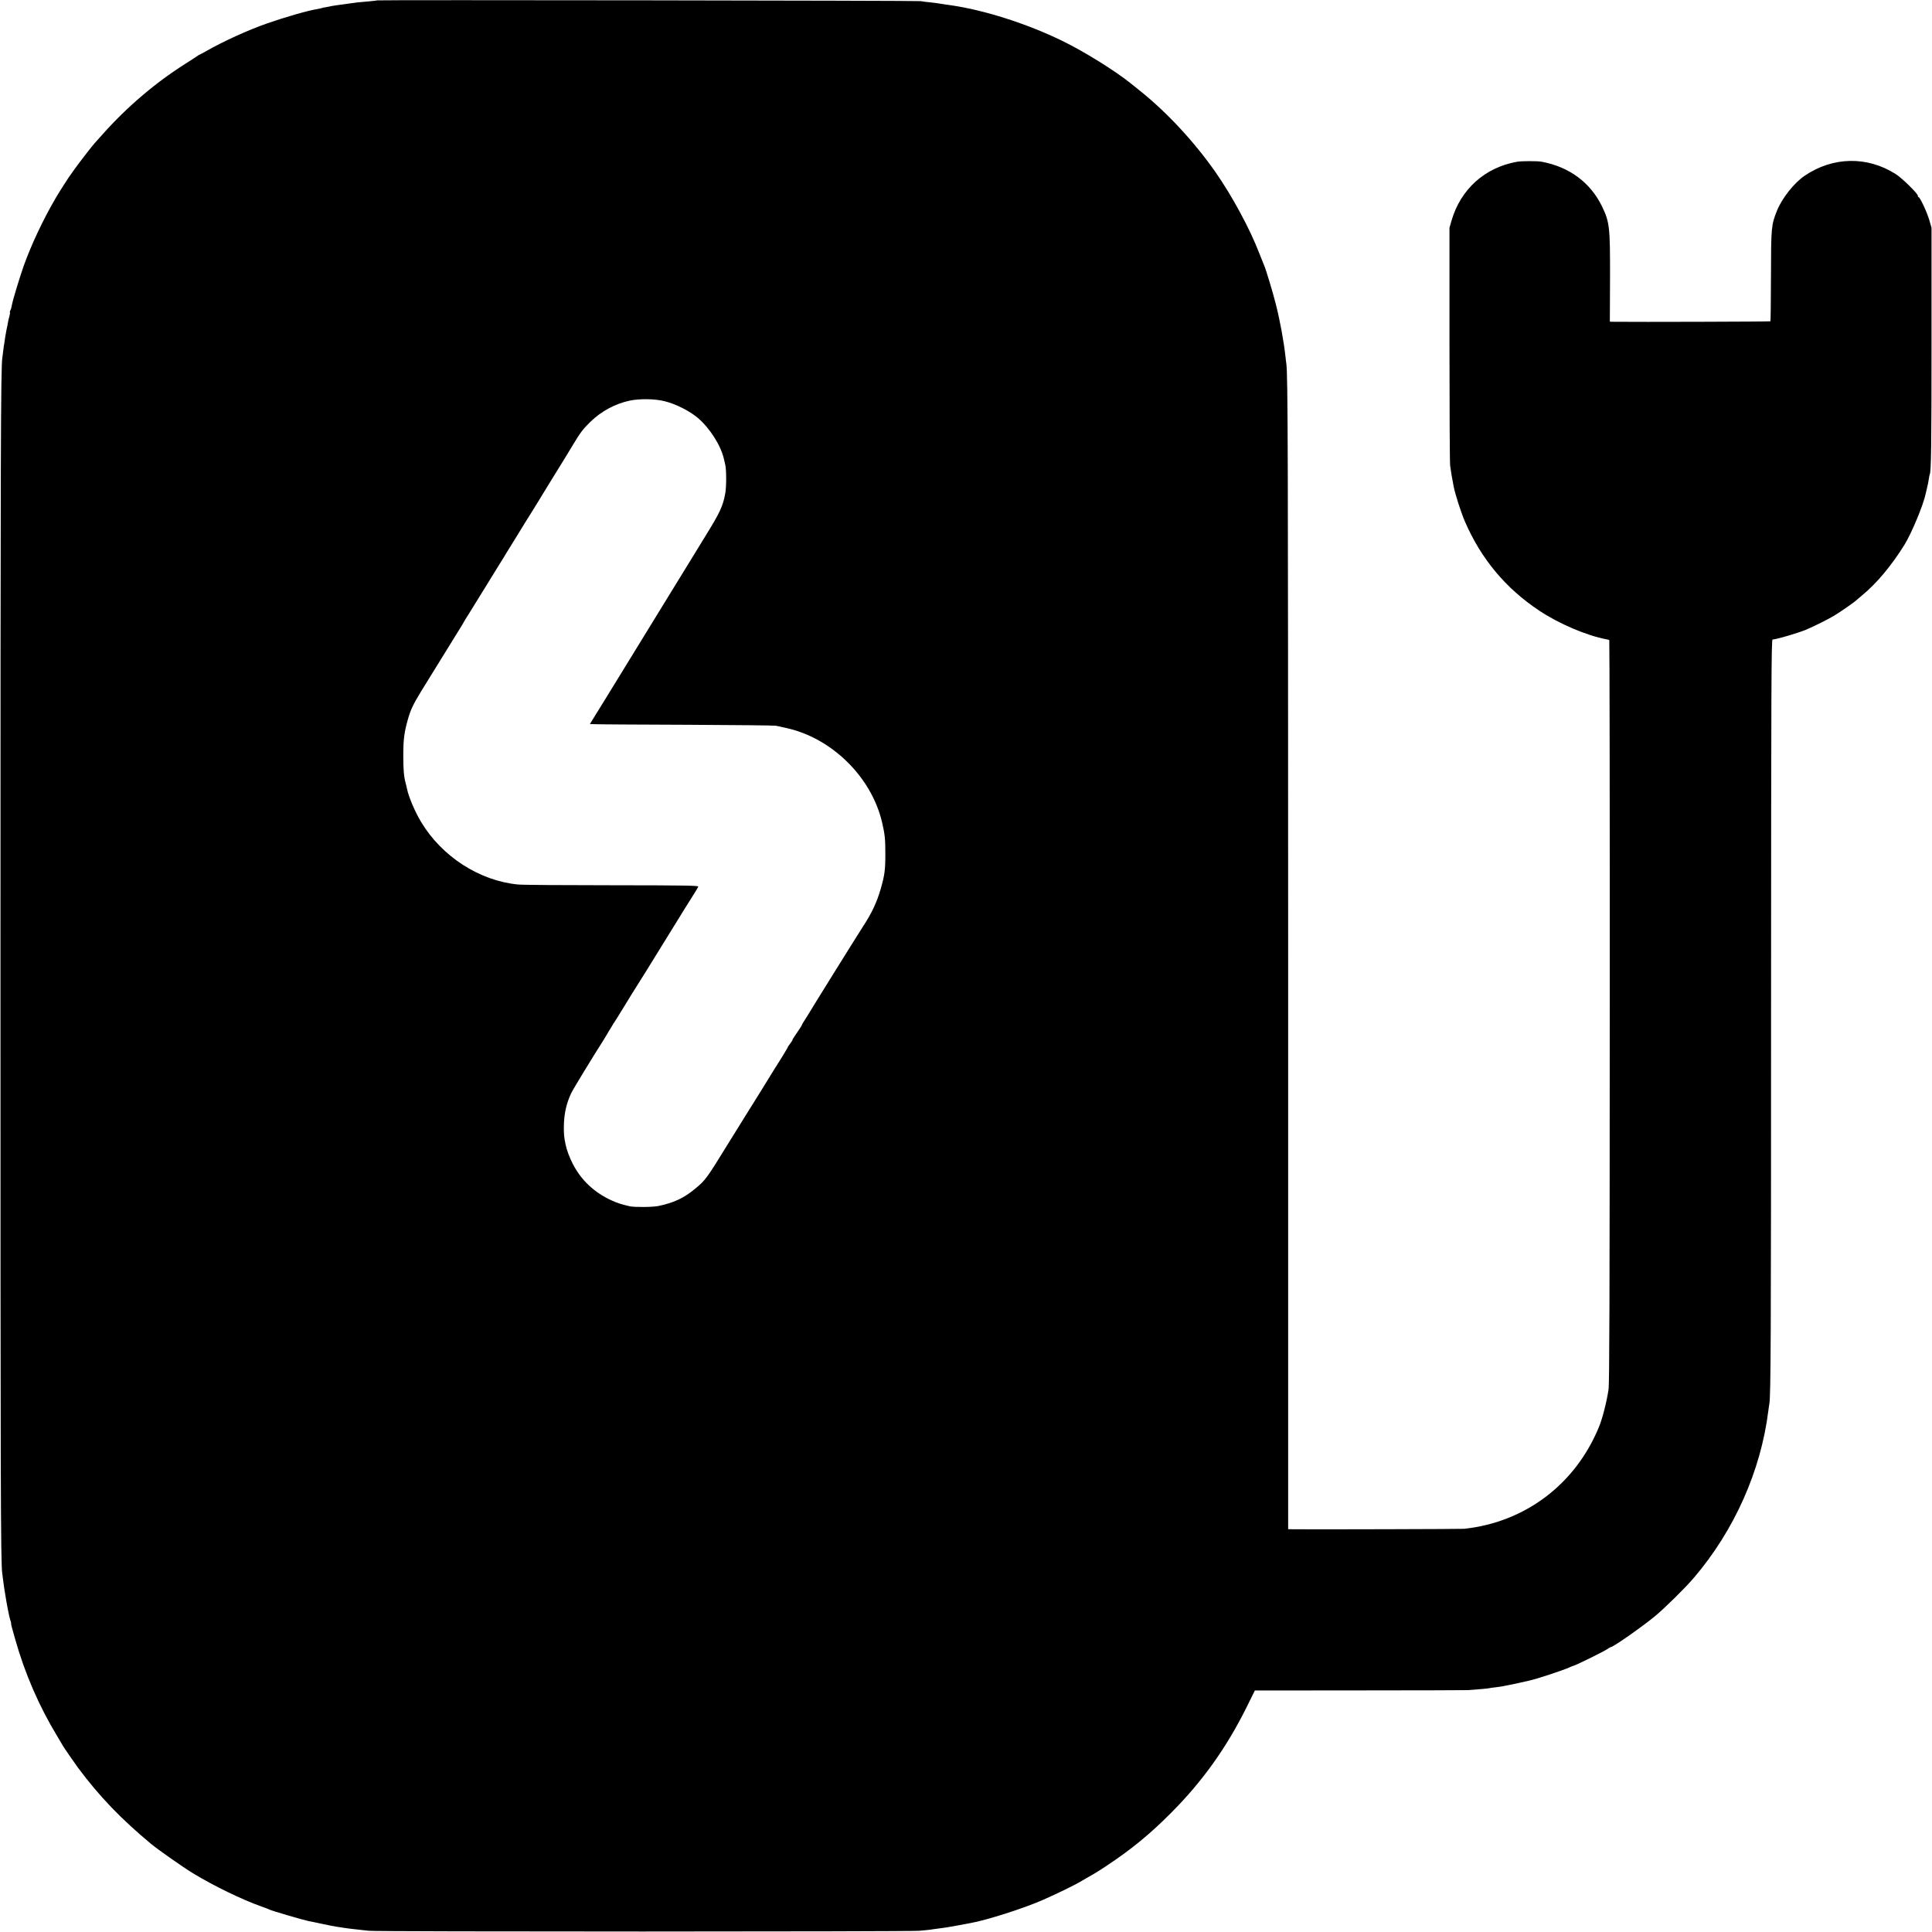
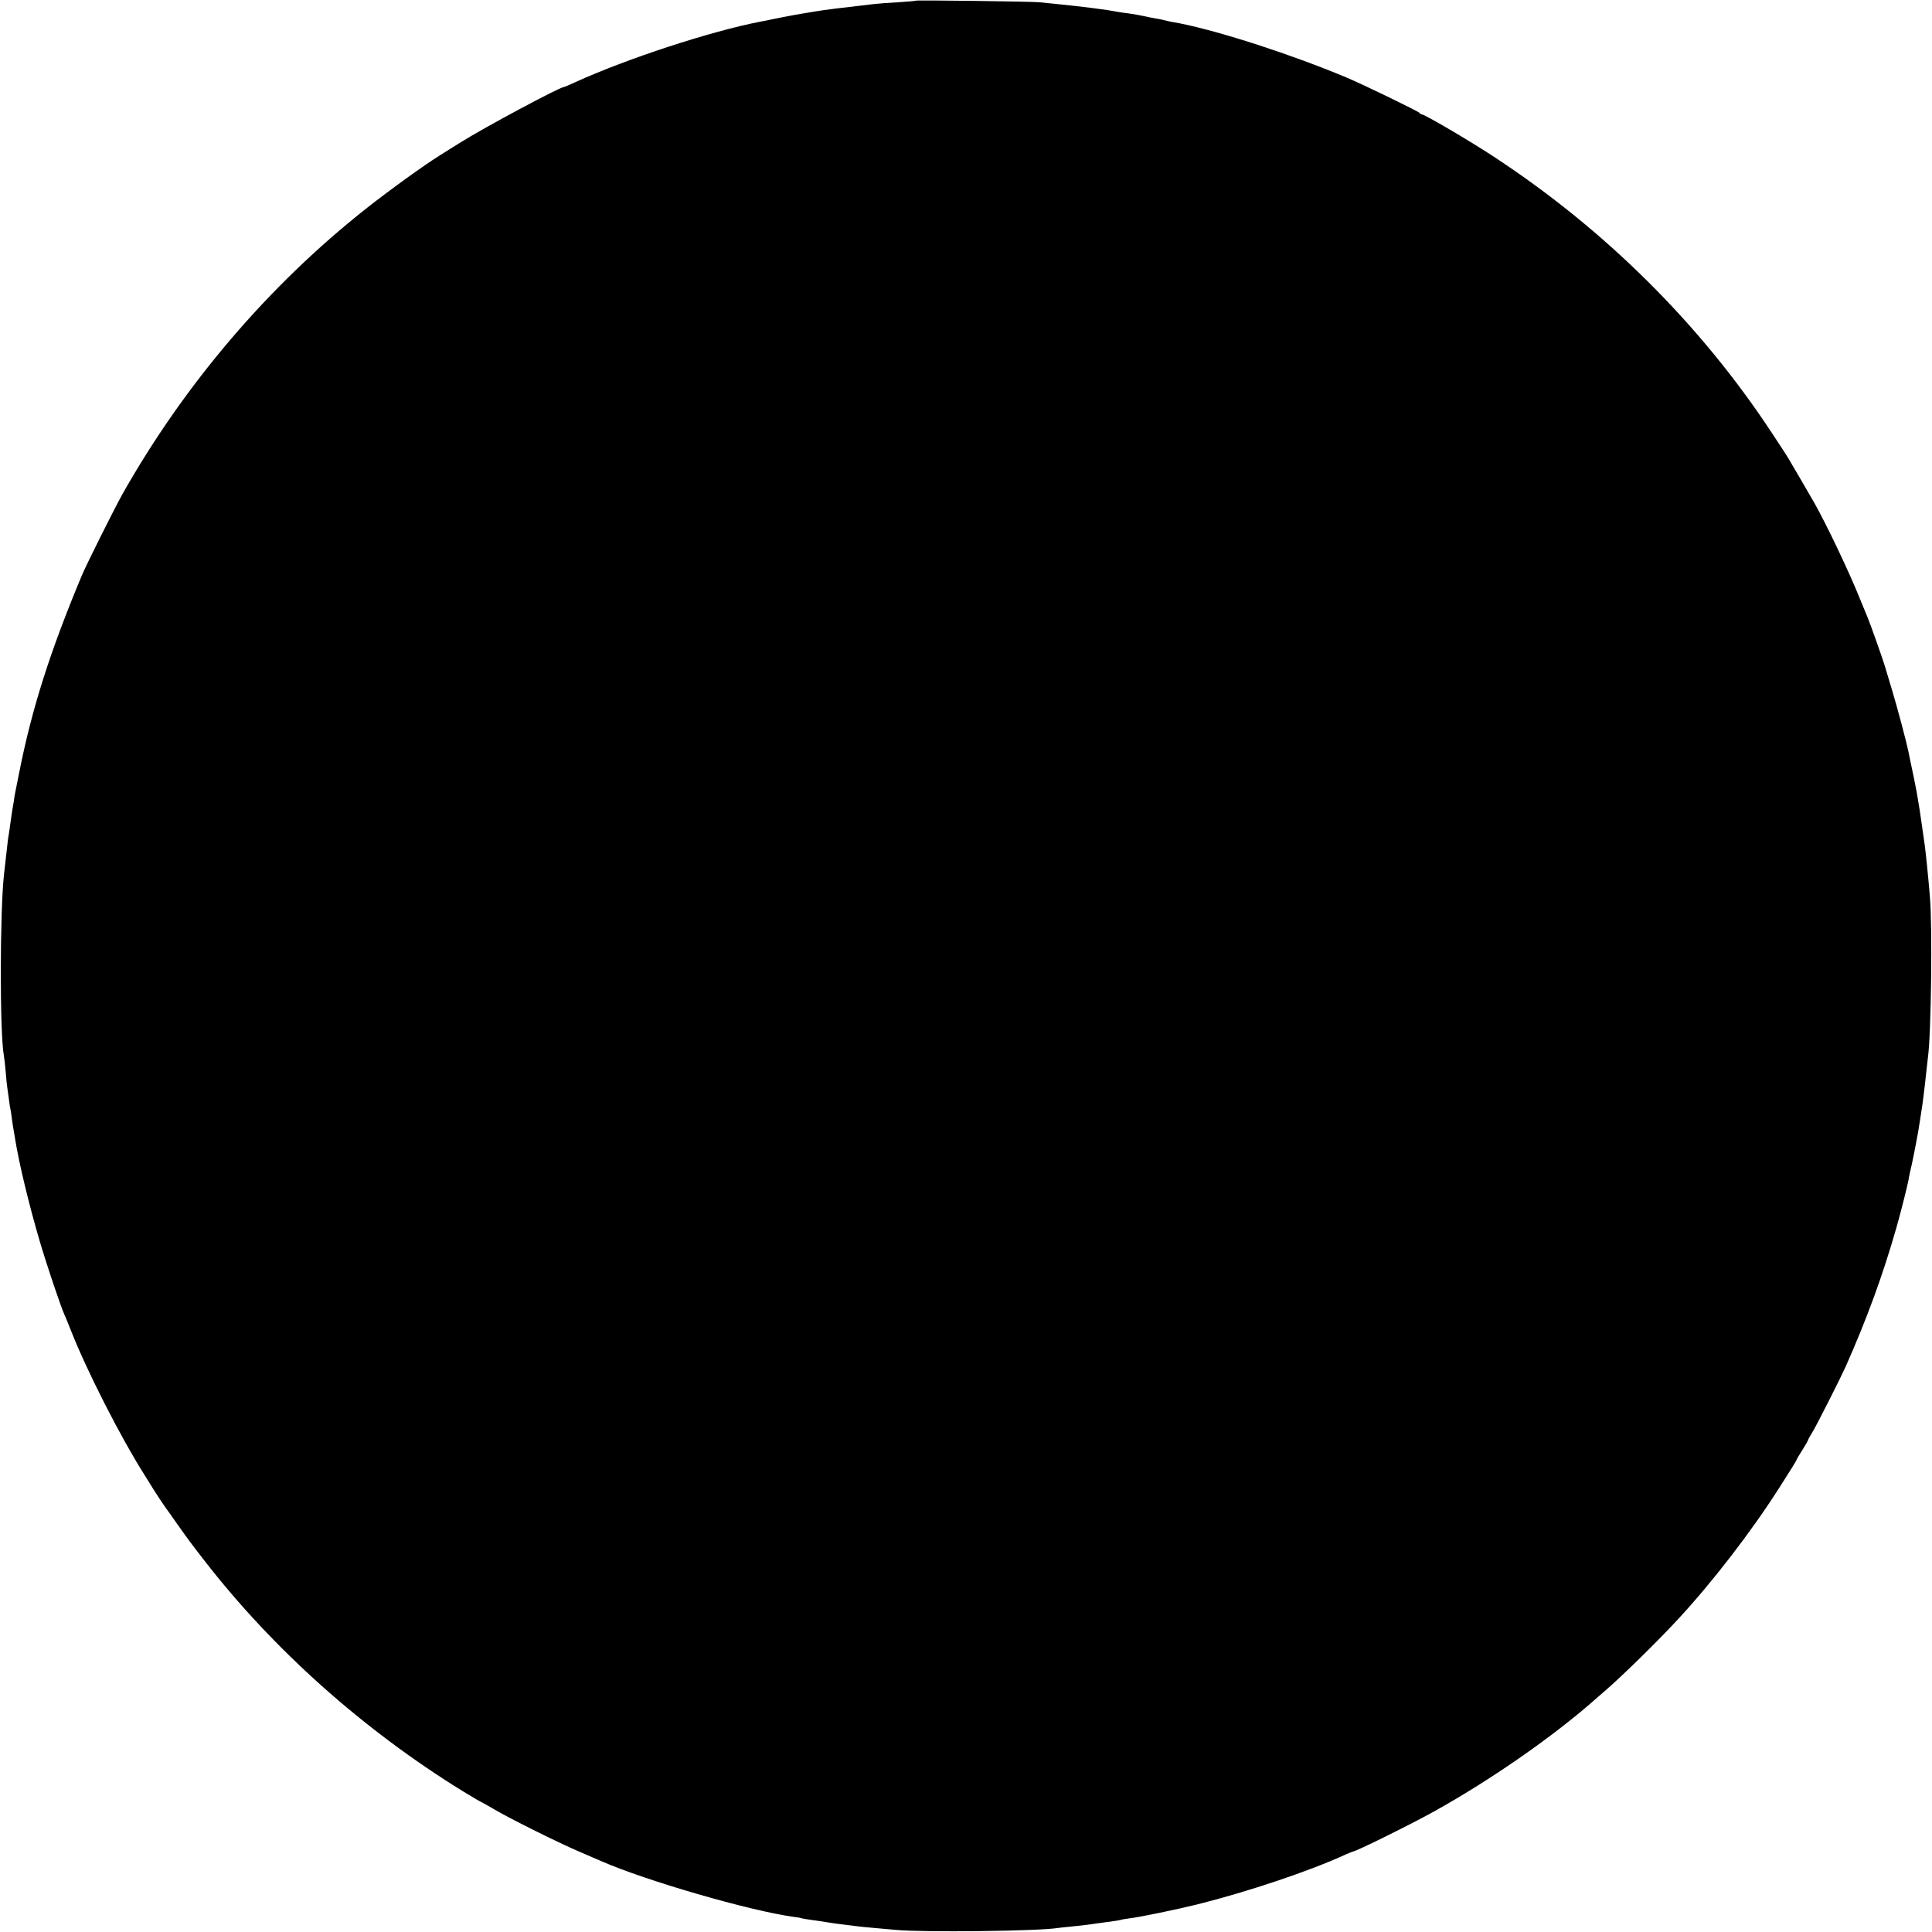
- <svg xmlns="http://www.w3.org/2000/svg" version="1.0" width="2048pt" height="2048pt" viewBox="0 0 2048 2048" preserveAspectRatio="xMidYMid meet">
-   <g transform="translate(0,2048) scale(0.1,-0.1)" fill="#000000" stroke="none">
-     <path d="M3999 20476 c-2 -2 -40 -6 -84 -10 -103 -8 -154 -14 -240 -27 -38 -6 -88 -12 -110 -15 -22 -3 -47 -7 -55 -9 -8 -3 -33 -7 -55 -11 -22 -3 -43 -8 -46 -10 -4 -2 -24 -6 -45 -10 -97 -15 -341 -85 -538 -154 -195 -68 -467 -192 -644 -294 -35 -20 -66 -36 -68 -36 -3 0 -10 -5 -17 -10 -7 -6 -66 -44 -132 -86 -318 -201 -617 -456 -875 -745 -41 -46 -80 -90 -87 -97 -23 -24 -179 -227 -214 -277 -19 -27 -36 -52 -39 -55 -8 -7 -123 -186 -157 -245 -134 -228 -264 -504 -344 -730 -44 -126 -116 -364 -123 -409 -3 -21 -10 -46 -16 -55 -5 -10 -7 -20 -5 -23 3 -2 0 -20 -5 -39 -6 -19 -13 -50 -16 -69 -3 -19 -9 -51 -14 -70 -4 -19 -11 -57 -15 -83 -3 -27 -8 -58 -10 -69 -3 -11 -7 -46 -11 -77 -3 -31 -8 -63 -9 -71 -17 -91 -20 -1056 -20 -6440 0 -5519 2 -6345 19 -6450 2 -14 7 -52 11 -85 4 -32 9 -68 11 -79 2 -11 6 -38 10 -61 14 -93 43 -242 53 -268 6 -15 10 -31 9 -35 -2 -9 5 -36 44 -172 102 -361 252 -706 442 -1020 28 -47 56 -93 61 -103 14 -25 124 -184 163 -237 225 -302 455 -542 777 -809 77 -63 335 -244 440 -308 218 -133 525 -282 725 -352 41 -15 80 -29 85 -33 21 -12 357 -110 415 -122 14 -2 77 -15 140 -29 63 -14 137 -28 163 -32 27 -3 57 -8 66 -10 22 -4 102 -14 161 -20 25 -2 74 -8 110 -12 86 -11 5707 -10 5835 0 55 5 109 10 120 12 11 2 43 7 70 10 80 10 114 15 220 35 55 10 115 22 134 25 167 29 575 160 766 245 156 69 324 151 390 189 28 17 61 36 75 44 82 46 116 66 215 132 258 171 458 335 680 559 333 334 588 692 802 1124 l85 172 1107 1 c608 0 1126 2 1151 3 94 6 225 18 230 21 3 1 32 6 65 9 33 4 67 9 75 11 8 2 31 7 50 10 19 3 76 15 125 26 50 11 97 22 106 24 83 18 357 109 426 140 17 8 33 15 36 15 18 0 326 152 369 181 14 11 29 19 33 19 25 0 334 216 475 333 98 82 320 300 406 402 427 500 710 1133 789 1770 4 28 8 61 11 75 15 91 18 686 18 4188 1 3470 3 3912 16 3913 45 2 275 70 360 106 94 41 229 108 298 150 68 41 218 146 232 162 3 3 30 26 60 51 152 124 312 316 448 535 76 123 201 423 226 545 3 14 10 43 15 65 6 22 13 60 17 85 3 25 8 48 10 51 15 26 19 302 19 1384 l0 1230 -23 80 c-24 83 -99 245 -114 245 -4 0 -8 7 -8 15 0 23 -168 188 -235 230 -302 192 -666 185 -965 -18 -112 -76 -241 -239 -294 -372 -60 -150 -62 -177 -63 -694 -1 -260 -3 -475 -6 -477 -4 -4 -1419 -8 -1657 -5 l-45 1 2 462 c1 541 -4 591 -84 758 -123 255 -348 422 -643 476 -45 8 -214 8 -260 -1 -341 -61 -596 -291 -693 -623 l-22 -77 0 -1230 c0 -676 3 -1257 7 -1290 8 -62 20 -133 37 -220 17 -87 79 -279 120 -374 172 -396 431 -707 786 -943 209 -140 506 -266 714 -305 14 -2 27 -6 30 -8 3 -2 6 -1771 5 -3932 -1 -3069 -3 -3947 -13 -4013 -19 -127 -64 -307 -101 -395 -249 -609 -784 -1012 -1430 -1081 -28 -3 -1538 -7 -1795 -5 l-70 1 0 6032 c-1 5411 -3 6200 -19 6320 -3 18 -7 56 -10 83 -18 160 -57 375 -102 552 -33 132 -109 381 -125 413 -4 8 -26 65 -50 125 -98 256 -287 607 -466 863 -225 321 -513 631 -798 859 -44 35 -87 70 -96 77 -163 132 -494 339 -729 453 -373 182 -827 327 -1185 378 -22 3 -53 8 -70 10 -16 3 -43 7 -58 9 -15 3 -58 8 -95 12 -37 3 -78 9 -92 12 -28 6 -5754 14 -5761 8z m3042 -4248 c118 -28 268 -103 356 -178 130 -111 246 -295 278 -440 2 -8 8 -34 13 -56 13 -56 13 -236 0 -304 -24 -136 -57 -205 -218 -465 -51 -82 -113 -184 -138 -225 -53 -86 -124 -201 -201 -327 -285 -465 -418 -681 -536 -873 -76 -124 -153 -250 -172 -280 -19 -30 -65 -104 -102 -165 l-68 -110 66 -2 c36 -2 473 -4 971 -6 498 -2 919 -7 935 -10 17 -4 64 -14 105 -23 486 -105 909 -520 1021 -1004 29 -126 34 -171 34 -330 0 -175 -7 -225 -50 -376 -41 -140 -92 -250 -186 -394 -49 -75 -553 -884 -582 -935 -7 -11 -24 -39 -39 -62 -16 -23 -28 -45 -28 -48 0 -4 -14 -28 -32 -53 -62 -91 -68 -101 -68 -107 0 -4 -11 -21 -25 -39 -14 -18 -25 -35 -25 -38 0 -4 -31 -55 -68 -115 -38 -59 -135 -216 -216 -348 -82 -132 -163 -262 -181 -290 -17 -27 -98 -157 -178 -287 -215 -349 -229 -369 -337 -458 -118 -99 -227 -150 -390 -184 -60 -13 -255 -14 -305 -3 -94 22 -130 34 -194 63 -183 84 -321 214 -410 388 -35 69 -65 148 -76 206 -16 76 -18 103 -18 180 1 136 24 246 77 360 19 41 231 389 348 572 15 24 32 52 38 63 6 11 19 34 30 50 11 17 23 37 27 45 3 8 9 17 13 20 3 3 52 82 109 175 57 94 118 193 136 220 18 28 58 91 88 140 46 74 187 302 247 400 141 229 233 377 266 428 22 35 43 70 46 78 5 12 -124 14 -916 15 -506 0 -955 3 -996 8 -409 40 -805 296 -1025 661 -67 111 -135 272 -151 355 -3 14 -9 42 -15 62 -18 69 -24 142 -24 288 0 171 10 248 49 385 28 99 52 151 136 290 59 96 331 537 411 665 16 25 36 59 45 75 9 17 31 53 49 80 18 28 94 151 170 275 76 124 154 251 174 282 20 31 43 69 52 85 9 15 56 91 104 168 48 77 99 160 113 184 15 24 45 71 66 105 21 33 47 75 56 91 10 17 59 98 110 180 161 260 221 358 267 435 75 125 103 162 183 240 114 111 265 192 415 223 104 22 266 20 366 -5z" />
+ <svg xmlns="http://www.w3.org/2000/svg" version="1.0" width="1200pt" height="1200pt" viewBox="0 0 1200 1200" preserveAspectRatio="xMidYMid meet">
+   <g transform="translate(0,1200) scale(0.1,-0.1)" fill="#000000" stroke="none">
+     <path d="M5689 11996 c-2 -2 -51 -6 -109 -10 -58 -3 -125 -8 -150 -11 -203 -23 -313 -37 -360 -45 -30 -5 -71 -12 -90 -15 -39 -6 -189 -35 -205 -39 -5 -2 -28 -6 -50 -10 -311 -60 -833 -231 -1153 -377 -35 -16 -65 -29 -68 -29 -26 0 -489 -248 -641 -343 -38 -24 -97 -60 -131 -82 -101 -63 -314 -217 -456 -329 -607 -479 -1130 -1092 -1516 -1776 -52 -94 -221 -431 -252 -505 -195 -466 -309 -823 -387 -1215 -12 -58 -23 -116 -26 -130 -3 -14 -7 -38 -9 -55 -3 -16 -7 -43 -10 -60 -3 -16 -7 -50 -11 -75 -3 -25 -8 -56 -10 -70 -3 -14 -7 -43 -9 -65 -8 -69 -17 -149 -21 -185 -26 -234 -27 -985 -1 -1126 2 -10 7 -54 11 -97 3 -43 8 -88 10 -100 2 -12 6 -44 10 -72 3 -27 8 -57 10 -65 2 -8 6 -35 9 -60 3 -25 8 -55 10 -66 2 -12 7 -38 10 -59 24 -150 86 -408 153 -635 41 -140 130 -405 153 -455 5 -11 23 -54 39 -95 99 -253 311 -669 461 -905 8 -13 33 -52 54 -87 22 -35 53 -81 68 -103 16 -22 51 -71 78 -110 74 -104 78 -110 168 -226 428 -553 986 -1051 1604 -1433 59 -36 110 -66 112 -66 2 0 39 -21 82 -46 105 -62 403 -210 539 -268 61 -26 119 -51 130 -56 278 -122 924 -309 1195 -346 19 -2 42 -6 50 -9 8 -2 35 -7 60 -10 25 -3 70 -10 100 -15 30 -5 80 -12 110 -15 30 -4 66 -8 80 -10 14 -2 54 -6 90 -9 36 -3 101 -9 145 -13 169 -16 884 -8 1006 12 13 2 55 6 93 10 38 4 79 8 90 10 12 2 44 6 71 10 96 13 120 16 135 20 8 3 34 7 57 10 67 8 287 54 418 86 316 79 701 208 922 310 24 10 45 19 47 19 18 0 358 168 500 247 343 190 727 456 986 682 14 12 52 46 85 74 112 98 314 296 446 438 213 230 453 540 631 819 73 114 108 171 108 175 0 3 16 29 35 59 19 30 35 58 35 61 0 3 11 23 24 44 24 37 176 338 209 411 131 295 230 564 316 865 29 102 68 258 76 300 1 11 10 54 20 95 9 41 20 98 25 125 5 28 11 61 14 75 2 14 8 48 12 75 4 28 9 57 10 65 4 18 23 174 30 245 3 28 7 64 9 80 20 146 28 810 12 995 -12 143 -26 276 -32 320 -2 14 -9 61 -15 105 -13 94 -19 132 -35 225 -6 33 -32 161 -42 205 -2 11 -6 31 -9 45 -12 59 -69 274 -101 380 -19 63 -39 131 -45 150 -12 42 -95 276 -108 305 -5 11 -29 70 -54 131 -62 154 -200 444 -276 579 -19 34 -137 236 -165 283 -5 9 -50 78 -99 152 -443 674 -1035 1262 -1725 1715 -150 99 -433 265 -451 265 -4 0 -10 3 -12 8 -4 9 -353 178 -458 222 -340 142 -778 284 -1032 335 -16 3 -40 7 -55 10 -16 3 -35 8 -43 10 -8 2 -31 7 -50 10 -19 3 -53 10 -75 15 -22 5 -62 12 -90 16 -27 3 -59 8 -70 10 -71 14 -212 32 -390 50 -33 3 -78 8 -100 10 -49 5 -761 14 -766 10z" />
  </g>
</svg>
